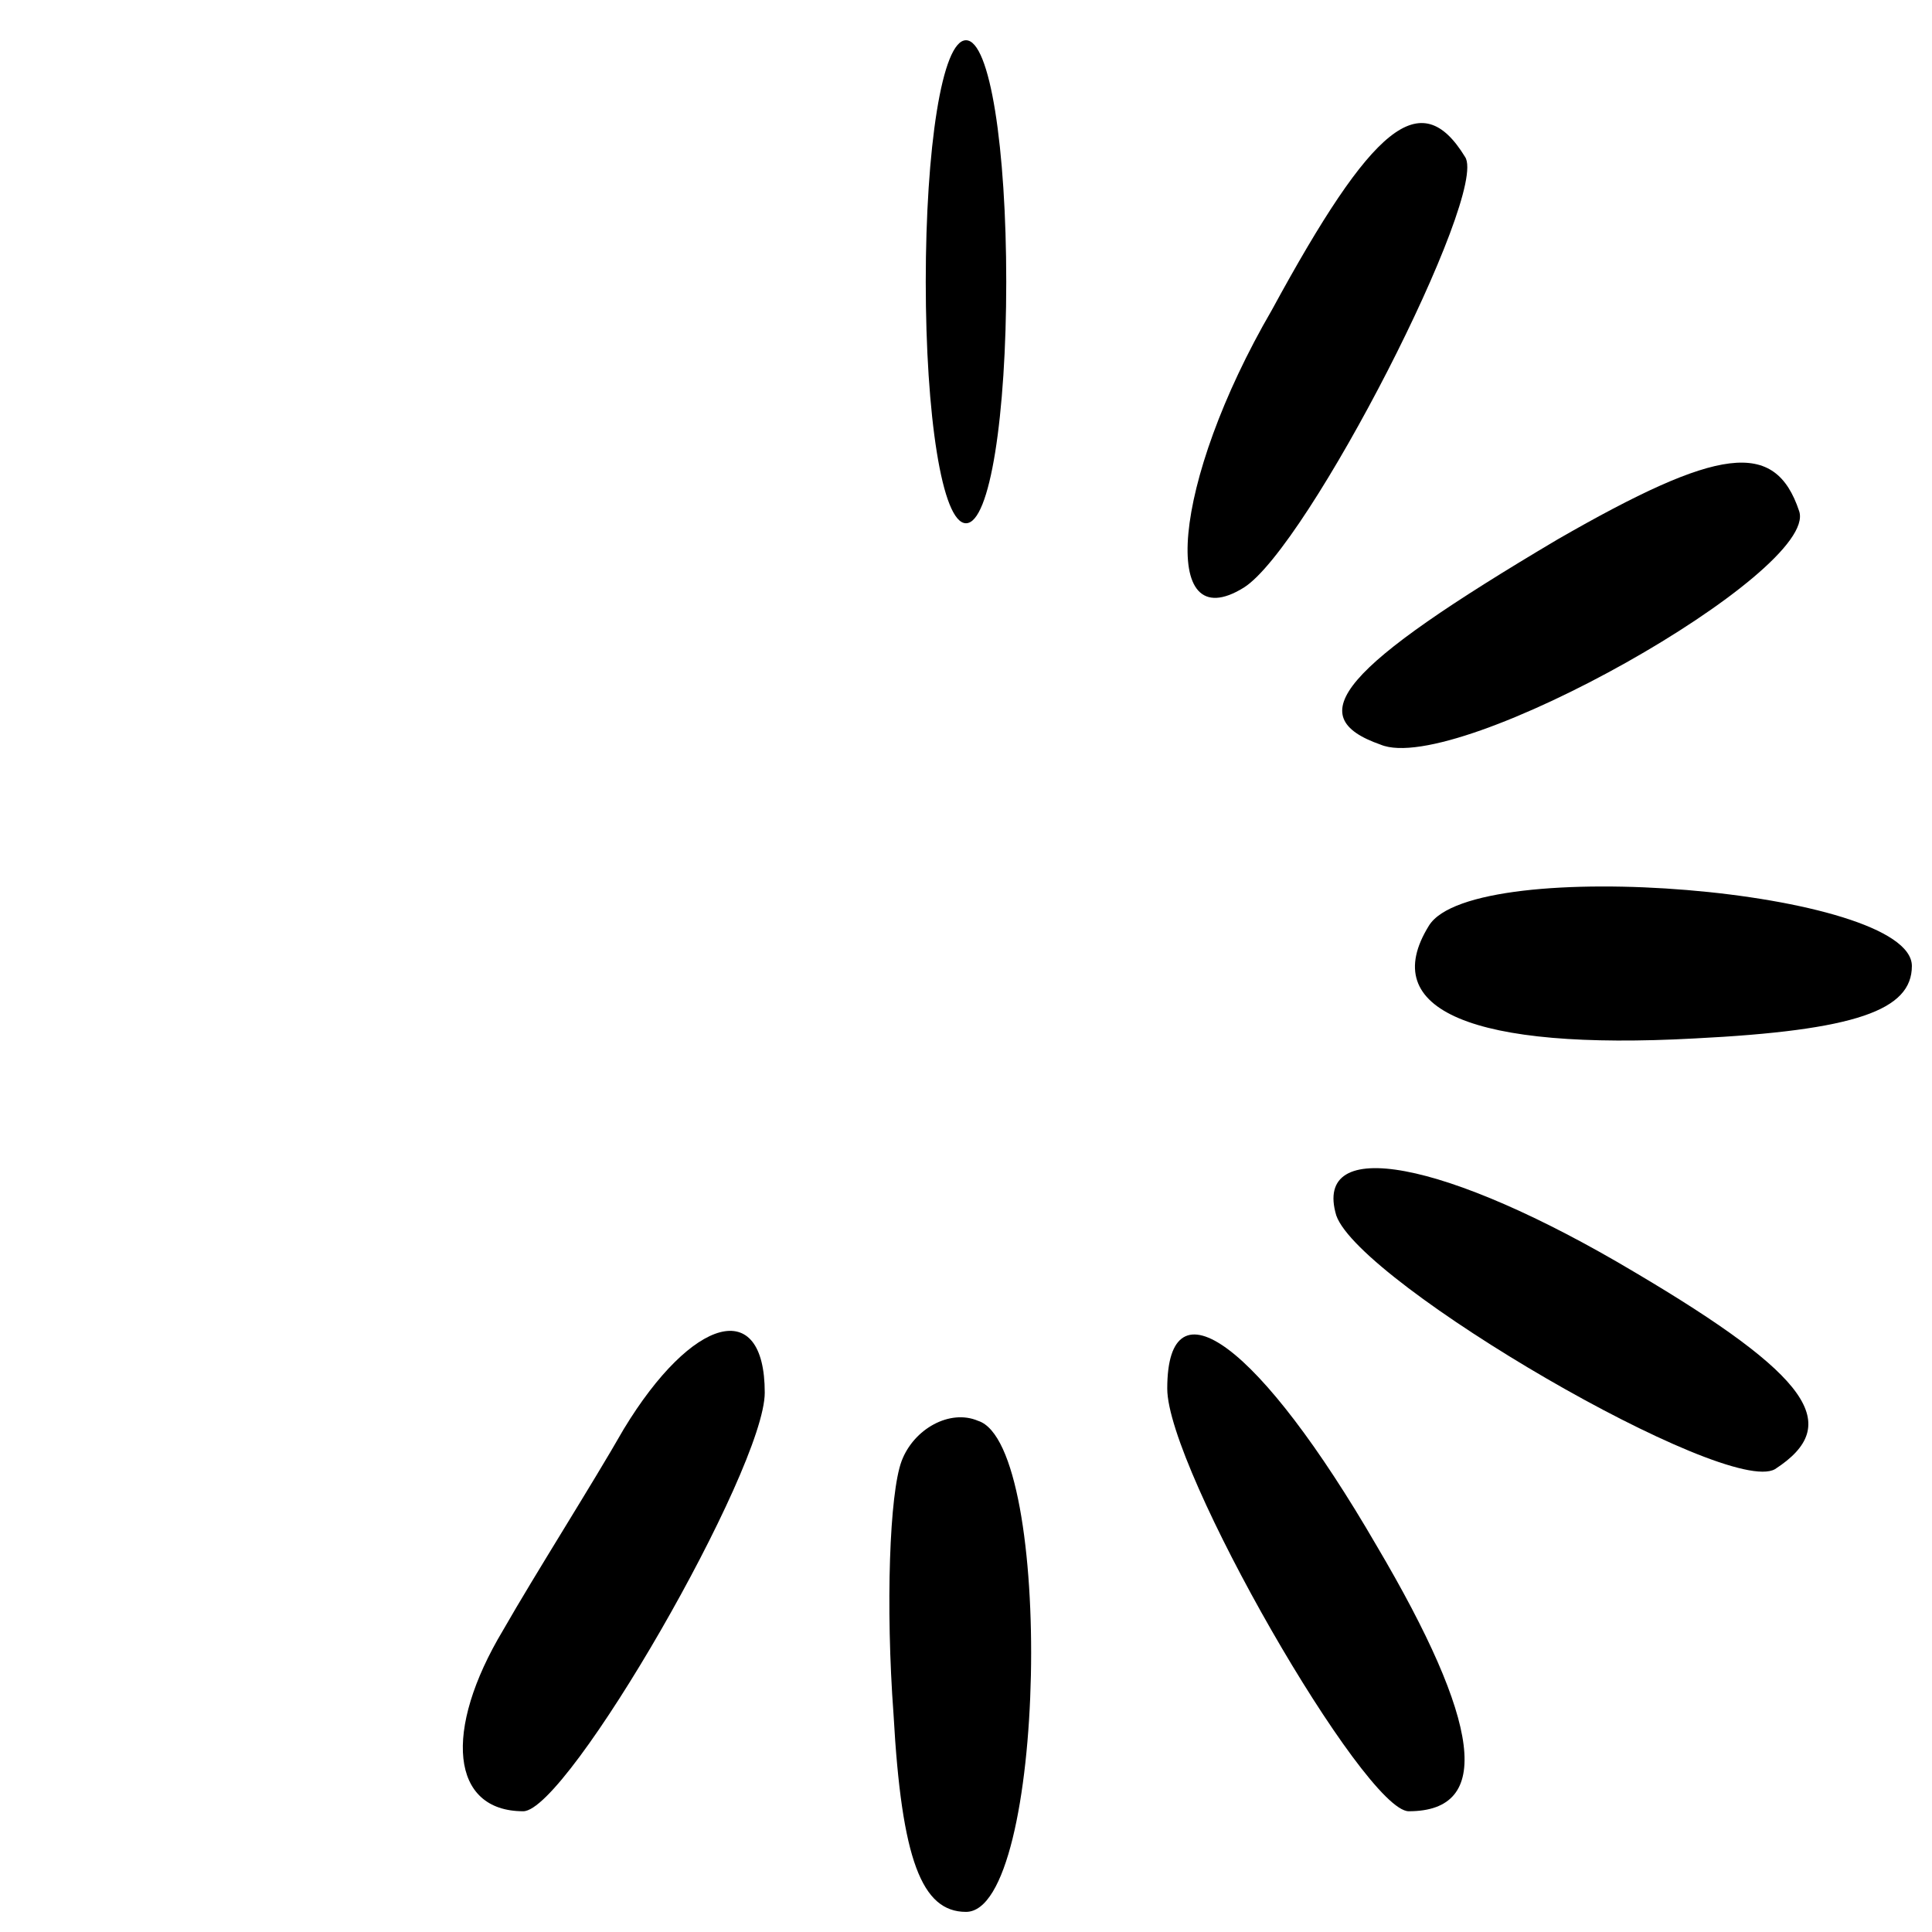
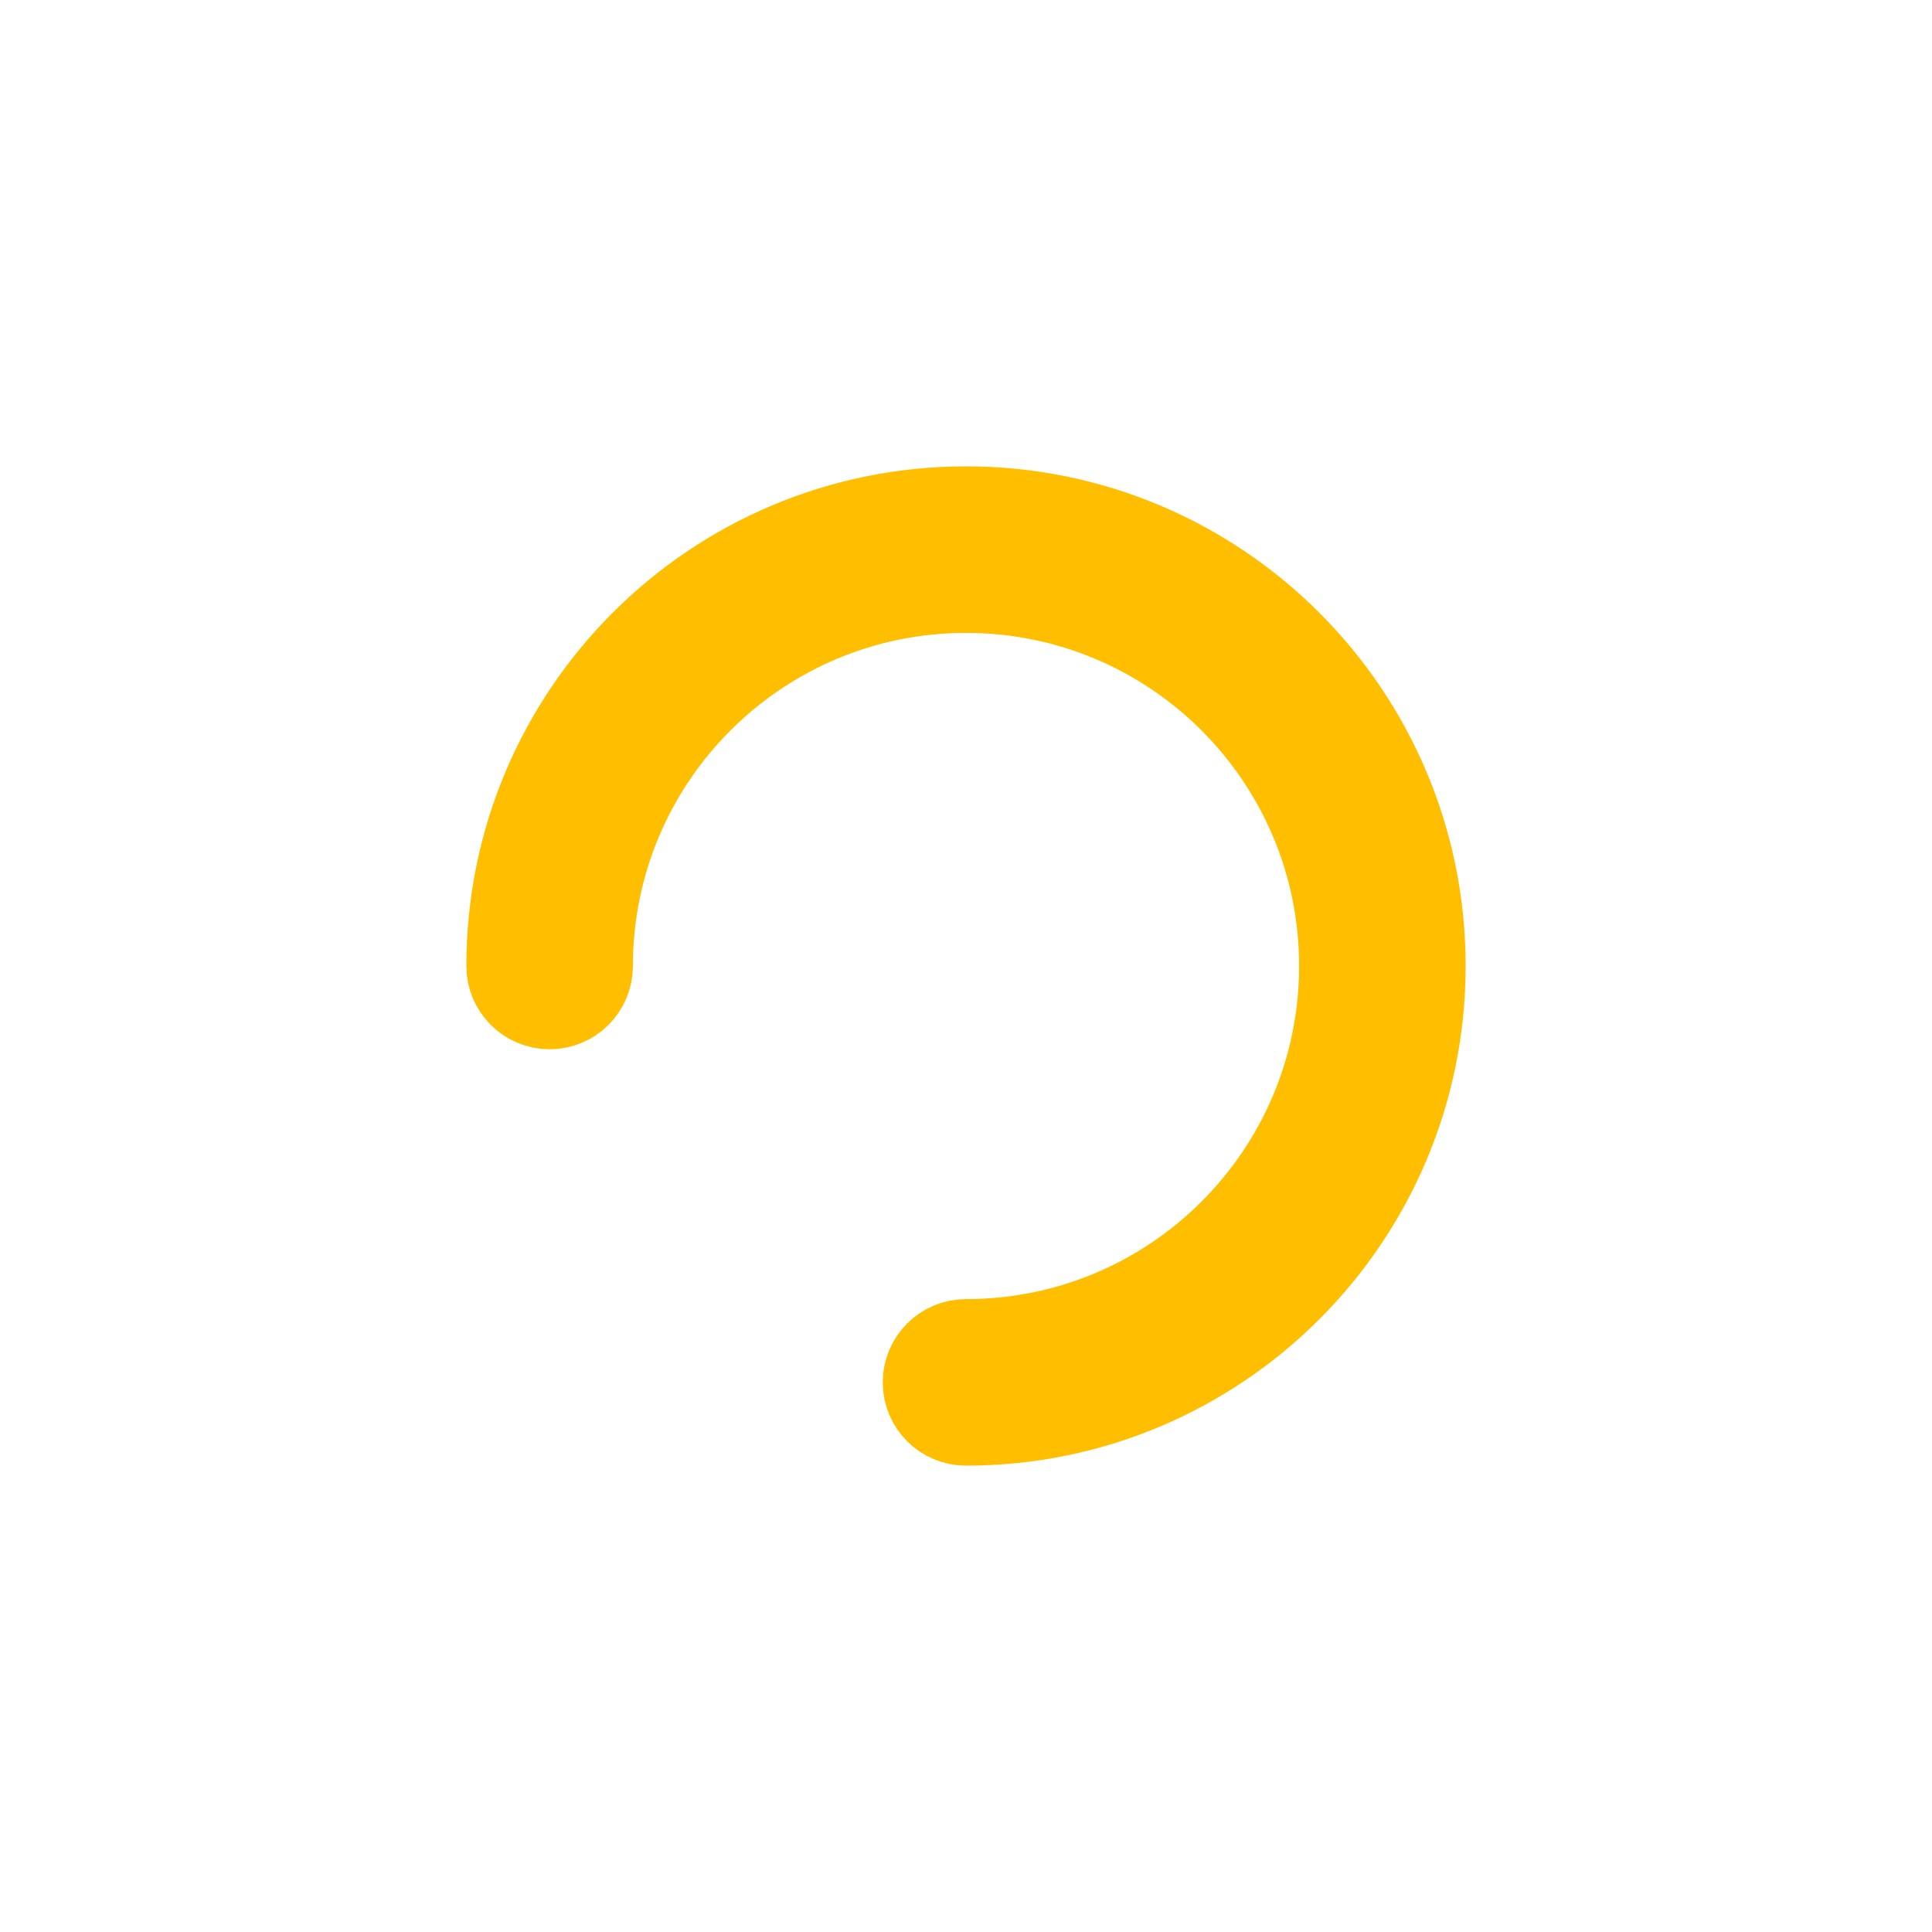
- <svg xmlns="http://www.w3.org/2000/svg" version="1.0" width="48pt" height="48pt" viewBox="0 0 48 48" preserveAspectRatio="xMidYMid meet">
-   <g transform="translate(0,48) scale(0.1,-0.1)" fill="#000000" stroke="none">
-     <path d="M230 410 c0 -33 4 -60 10 -60 6 0 10 27 10 60 0 33 -4 60 -10 60 -6 0 -10 -27 -10 -60z" />
-     <path d="M316 403 c-25 -43 -28 -82 -7 -69 16 10 61 98 55 107 -11 18 -23 8 -48 -38z" />
-     <path d="M387 346 c-54 -32 -64 -44 -44 -51 19 -8 109 43 104 58 -6 18 -20 16 -60 -7z" />
-     <path d="M355 250 c-13 -21 11 -31 66 -28 40 2 54 7 54 18 0 19 -109 28 -120 10z" />
-     <path d="M332 178 c6 -17 97 -70 109 -63 17 11 9 23 -35 49 -47 28 -80 34 -74 14z" />
-     <path d="M155 125 c-8 -14 -22 -36 -30 -50 -15 -25 -13 -45 5 -45 11 0 60 85 60 104 0 24 -18 19 -35 -9z" />
-     <path d="M290 135 c0 -20 49 -105 60 -105 21 0 18 22 -8 66 -29 50 -52 67 -52 39z" />
-     <path d="M224 117 c-3 -8 -4 -36 -2 -63 2 -36 7 -49 18 -49 20 0 22 116 3 122 -7 3 -16 -2 -19 -10z" />
+ <svg xmlns="http://www.w3.org/2000/svg" width="64px" height="64px" viewBox="-7.4 -7.4 34.80 34.80" version="1.1" fill="#FFBF00" transform="rotate(0)matrix(1, 0, 0, 1, 0, 0)" stroke="#FFBF00">
+   <g id="SVGRepo_bgCarrier" stroke-width="0" />
+   <g id="SVGRepo_tracerCarrier" stroke-linecap="round" stroke-linejoin="round" />
+   <g id="SVGRepo_iconCarrier">
+     <g id="🔍-System-Icons" stroke-width="2" fill="none" fill-rule="evenodd">
+       <g id="ic_fluent_spinner_ios_20_regular" fill="#212121" fill-rule="nonzero">
+         <path d="M10,3 C6.134,3 3,6.134 3,10 C3,10.276 2.776,10.5 2.5,10.5 C2.224,10.5 2,10.276 2,10 C2,5.582 5.582,2 10,2 C14.418,2 18,5.582 18,10 C18,14.418 14.418,18 10,18 C9.724,18 9.5,17.776 9.5,17.5 C9.5,17.224 9.724,17 10,17 C13.866,17 17,13.866 17,10 C17,6.134 13.866,3 10,3 Z" id="🎨-Color"> </path>
+       </g>
+     </g>
  </g>
</svg>
